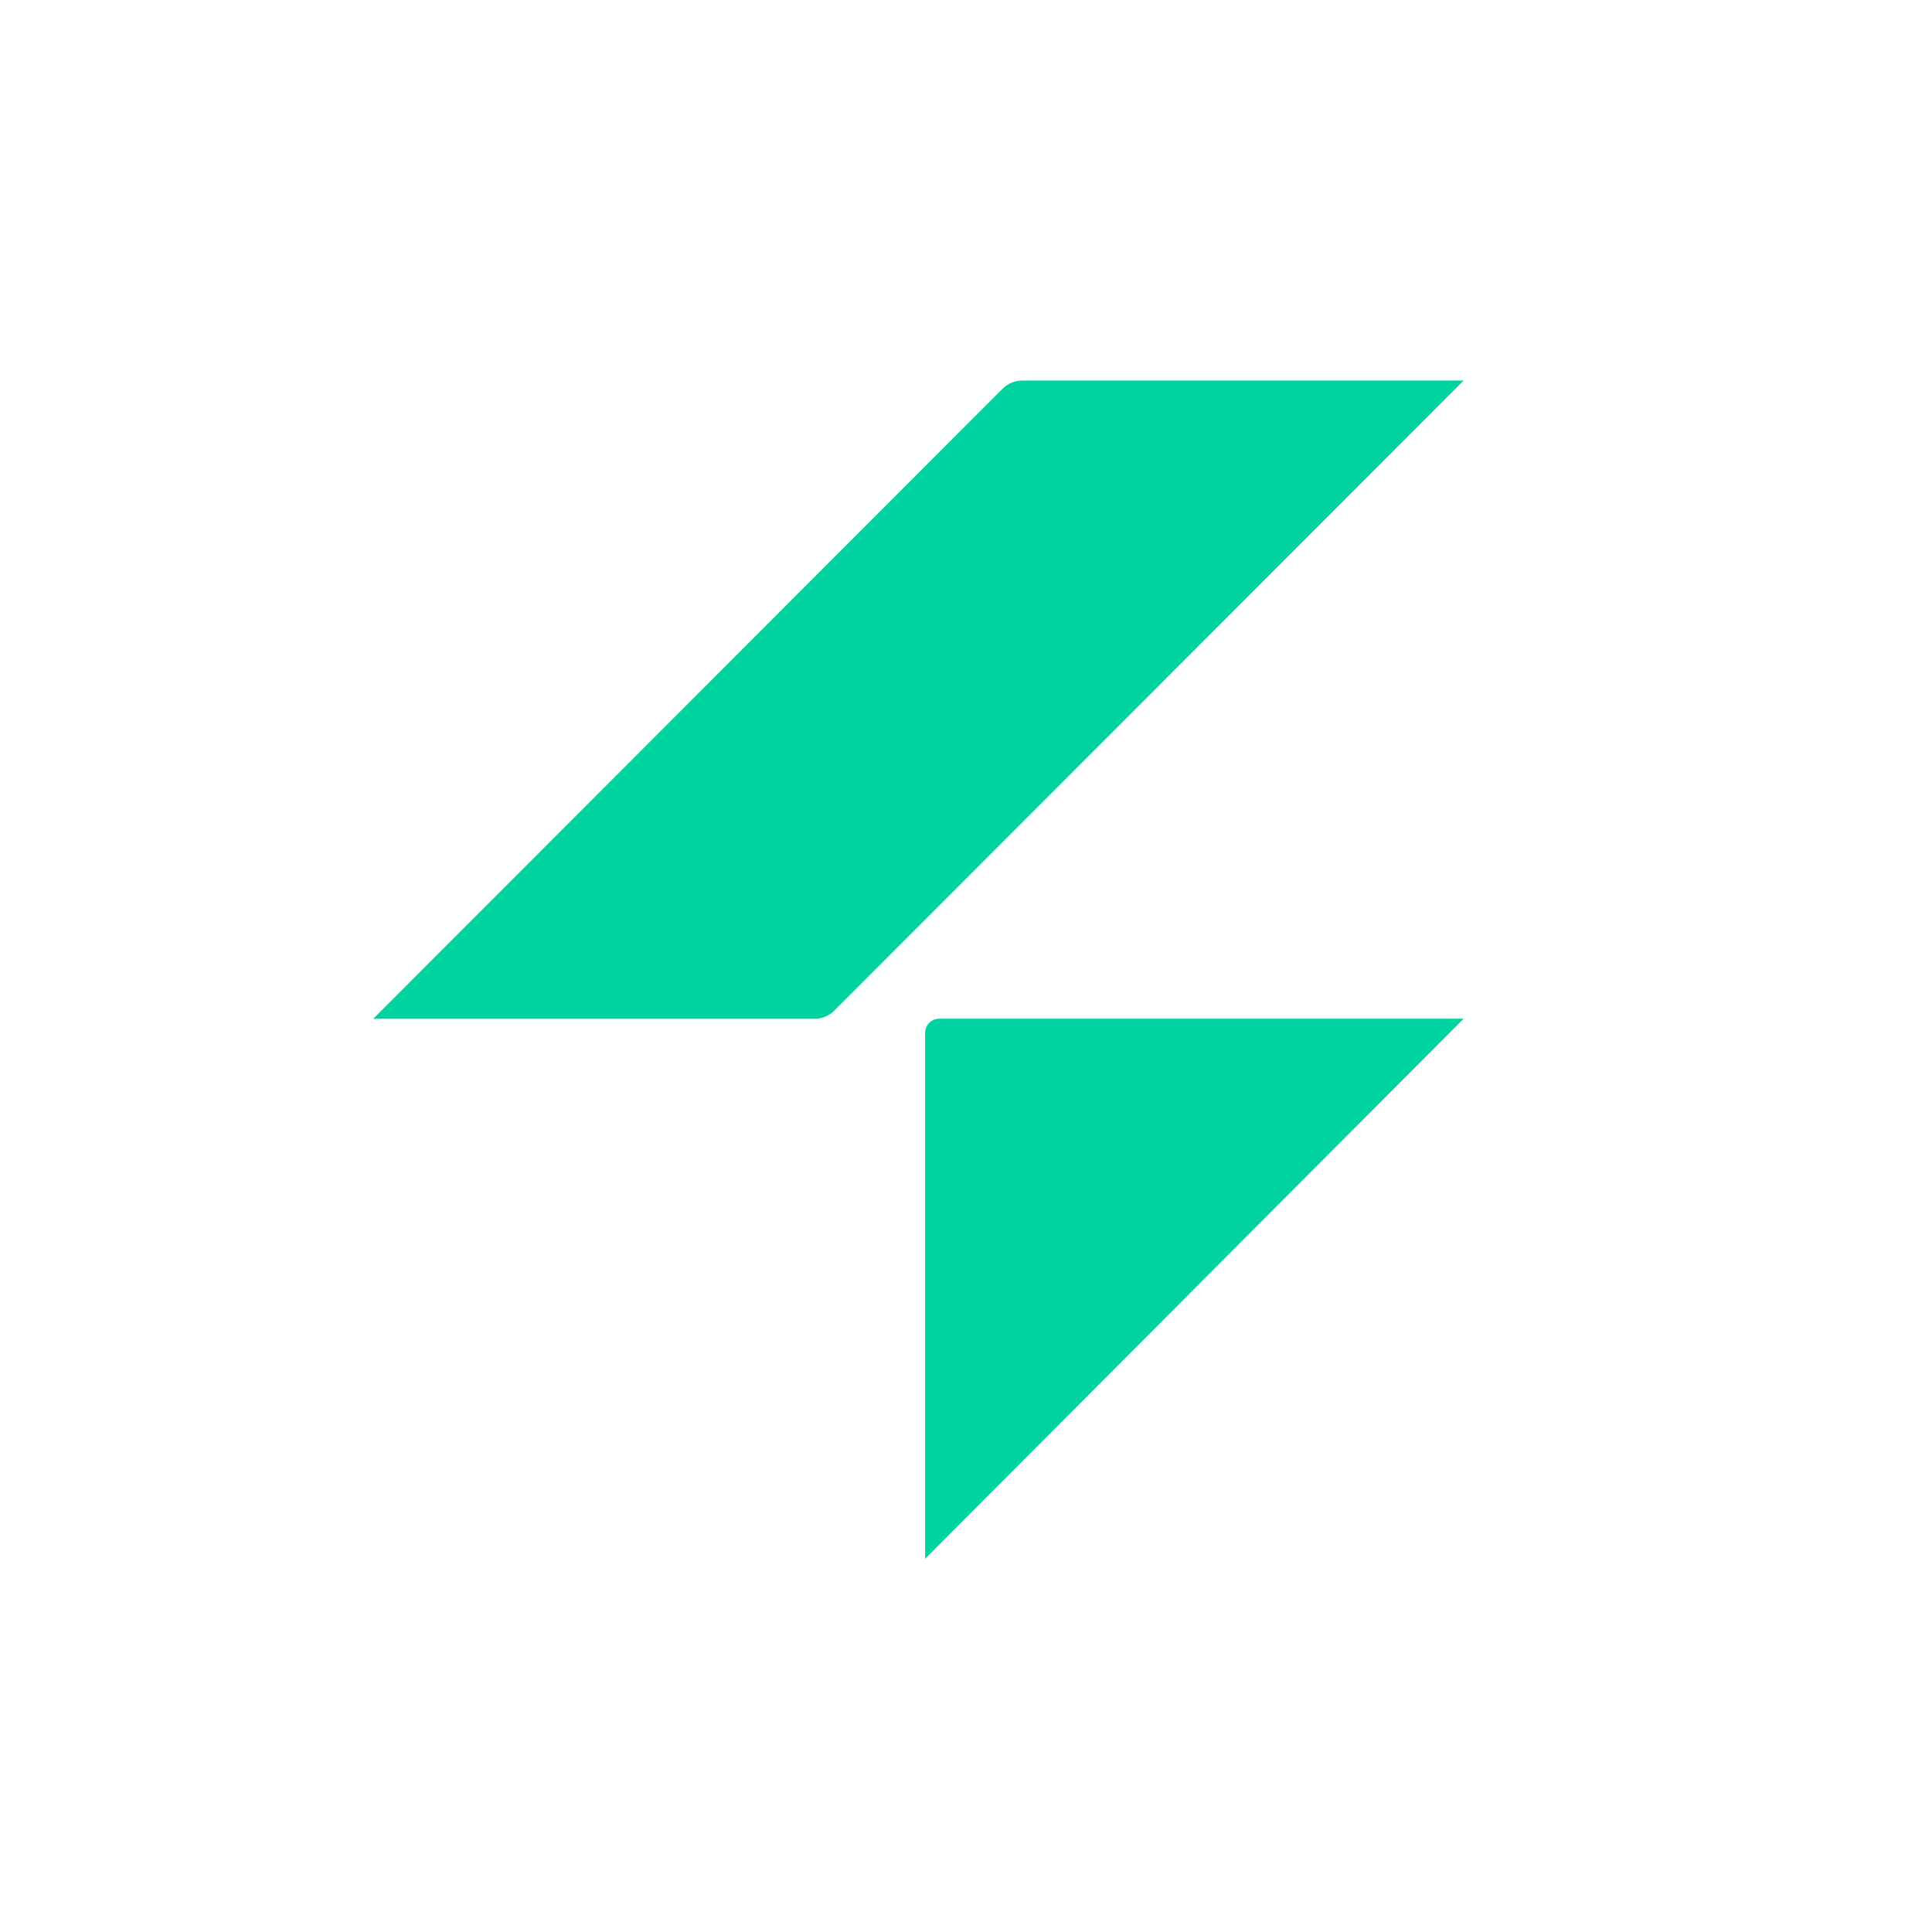
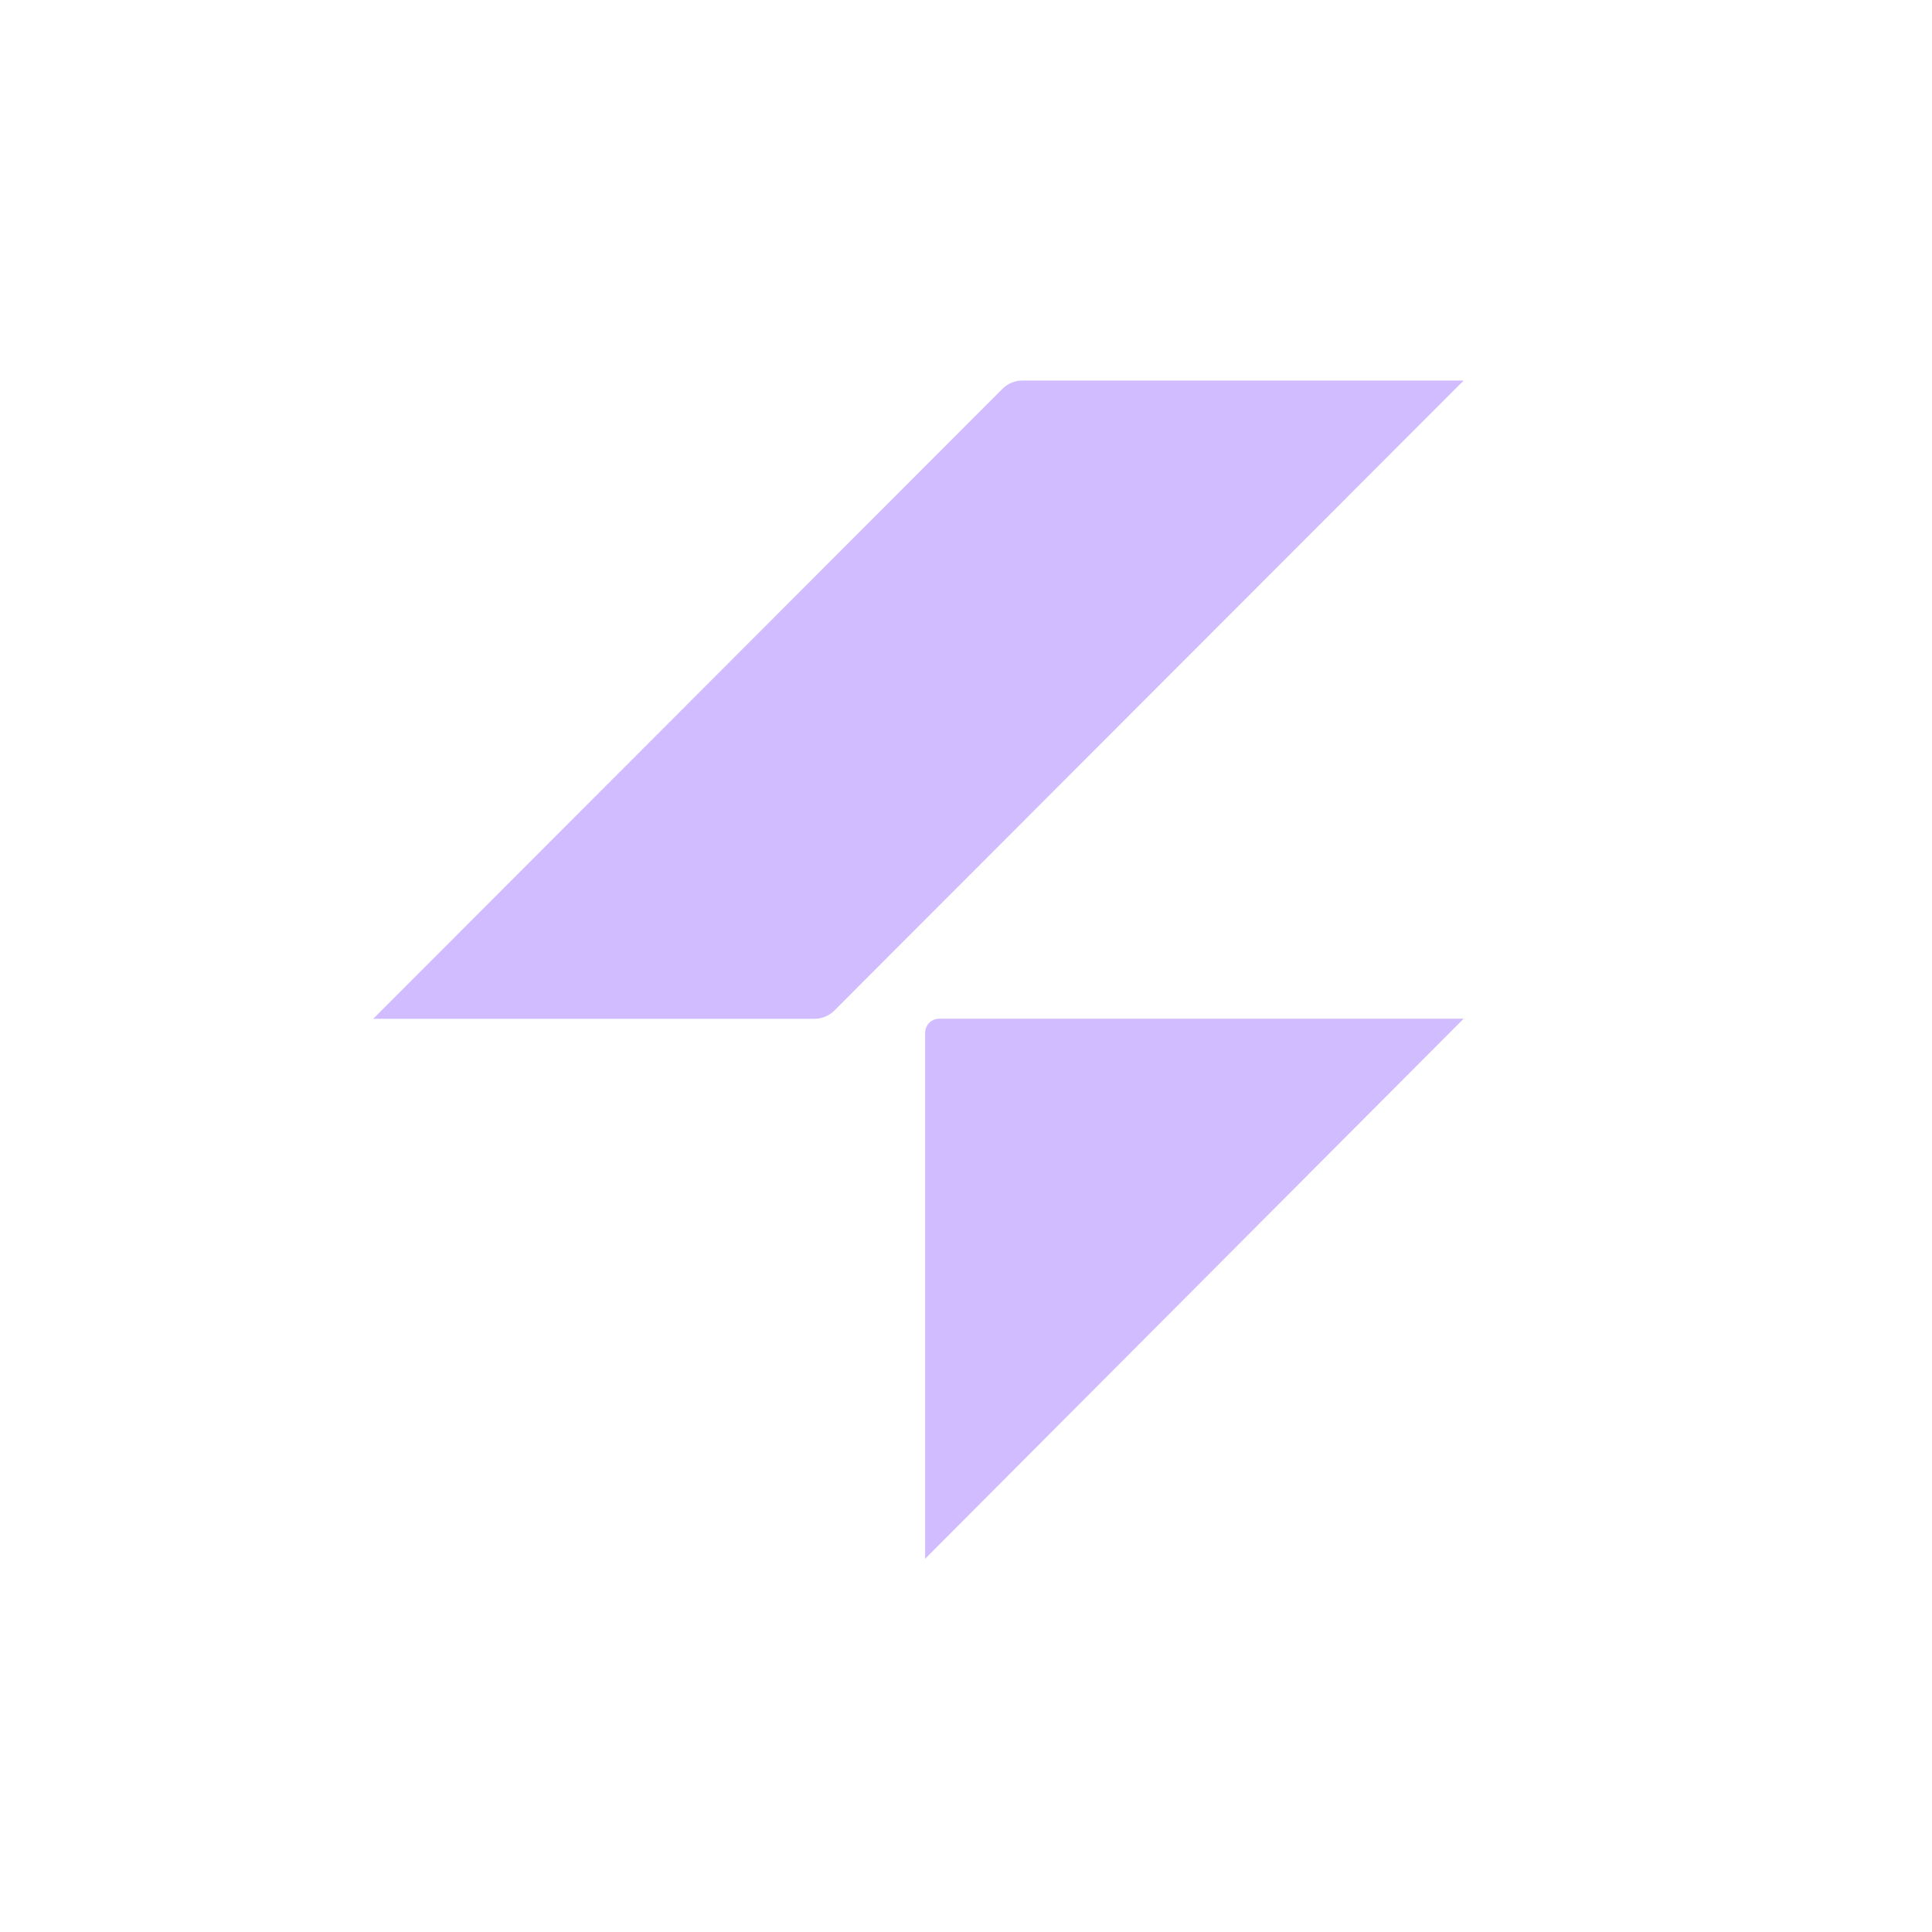
<svg xmlns="http://www.w3.org/2000/svg" viewBox="0 0 264 264" width="132" height="132">
-   <path d="M136.992 53.124C137.711 52.403 138.683 52 139.692 52H200L114.008 138.089C113.289 138.811 112.317 139.213 111.308 139.213H51L136.992 53.124Z" fill="#00D2A0" />
-   <path d="M126.416 141.125C126.416 140.066 127.275 139.204 128.331 139.204H200L126.416 213V141.125Z" fill="#00D2A0" />
+   <path d="M136.992 53.124C137.711 52.403 138.683 52 139.692 52H200L114.008 138.089C113.289 138.811 112.317 139.213 111.308 139.213H51L136.992 53.124Z" fill="#D0BCFF" />
+   <path d="M126.416 141.125C126.416 140.066 127.275 139.204 128.331 139.204H200L126.416 213V141.125Z" fill="#D0BCFF" />
</svg>
